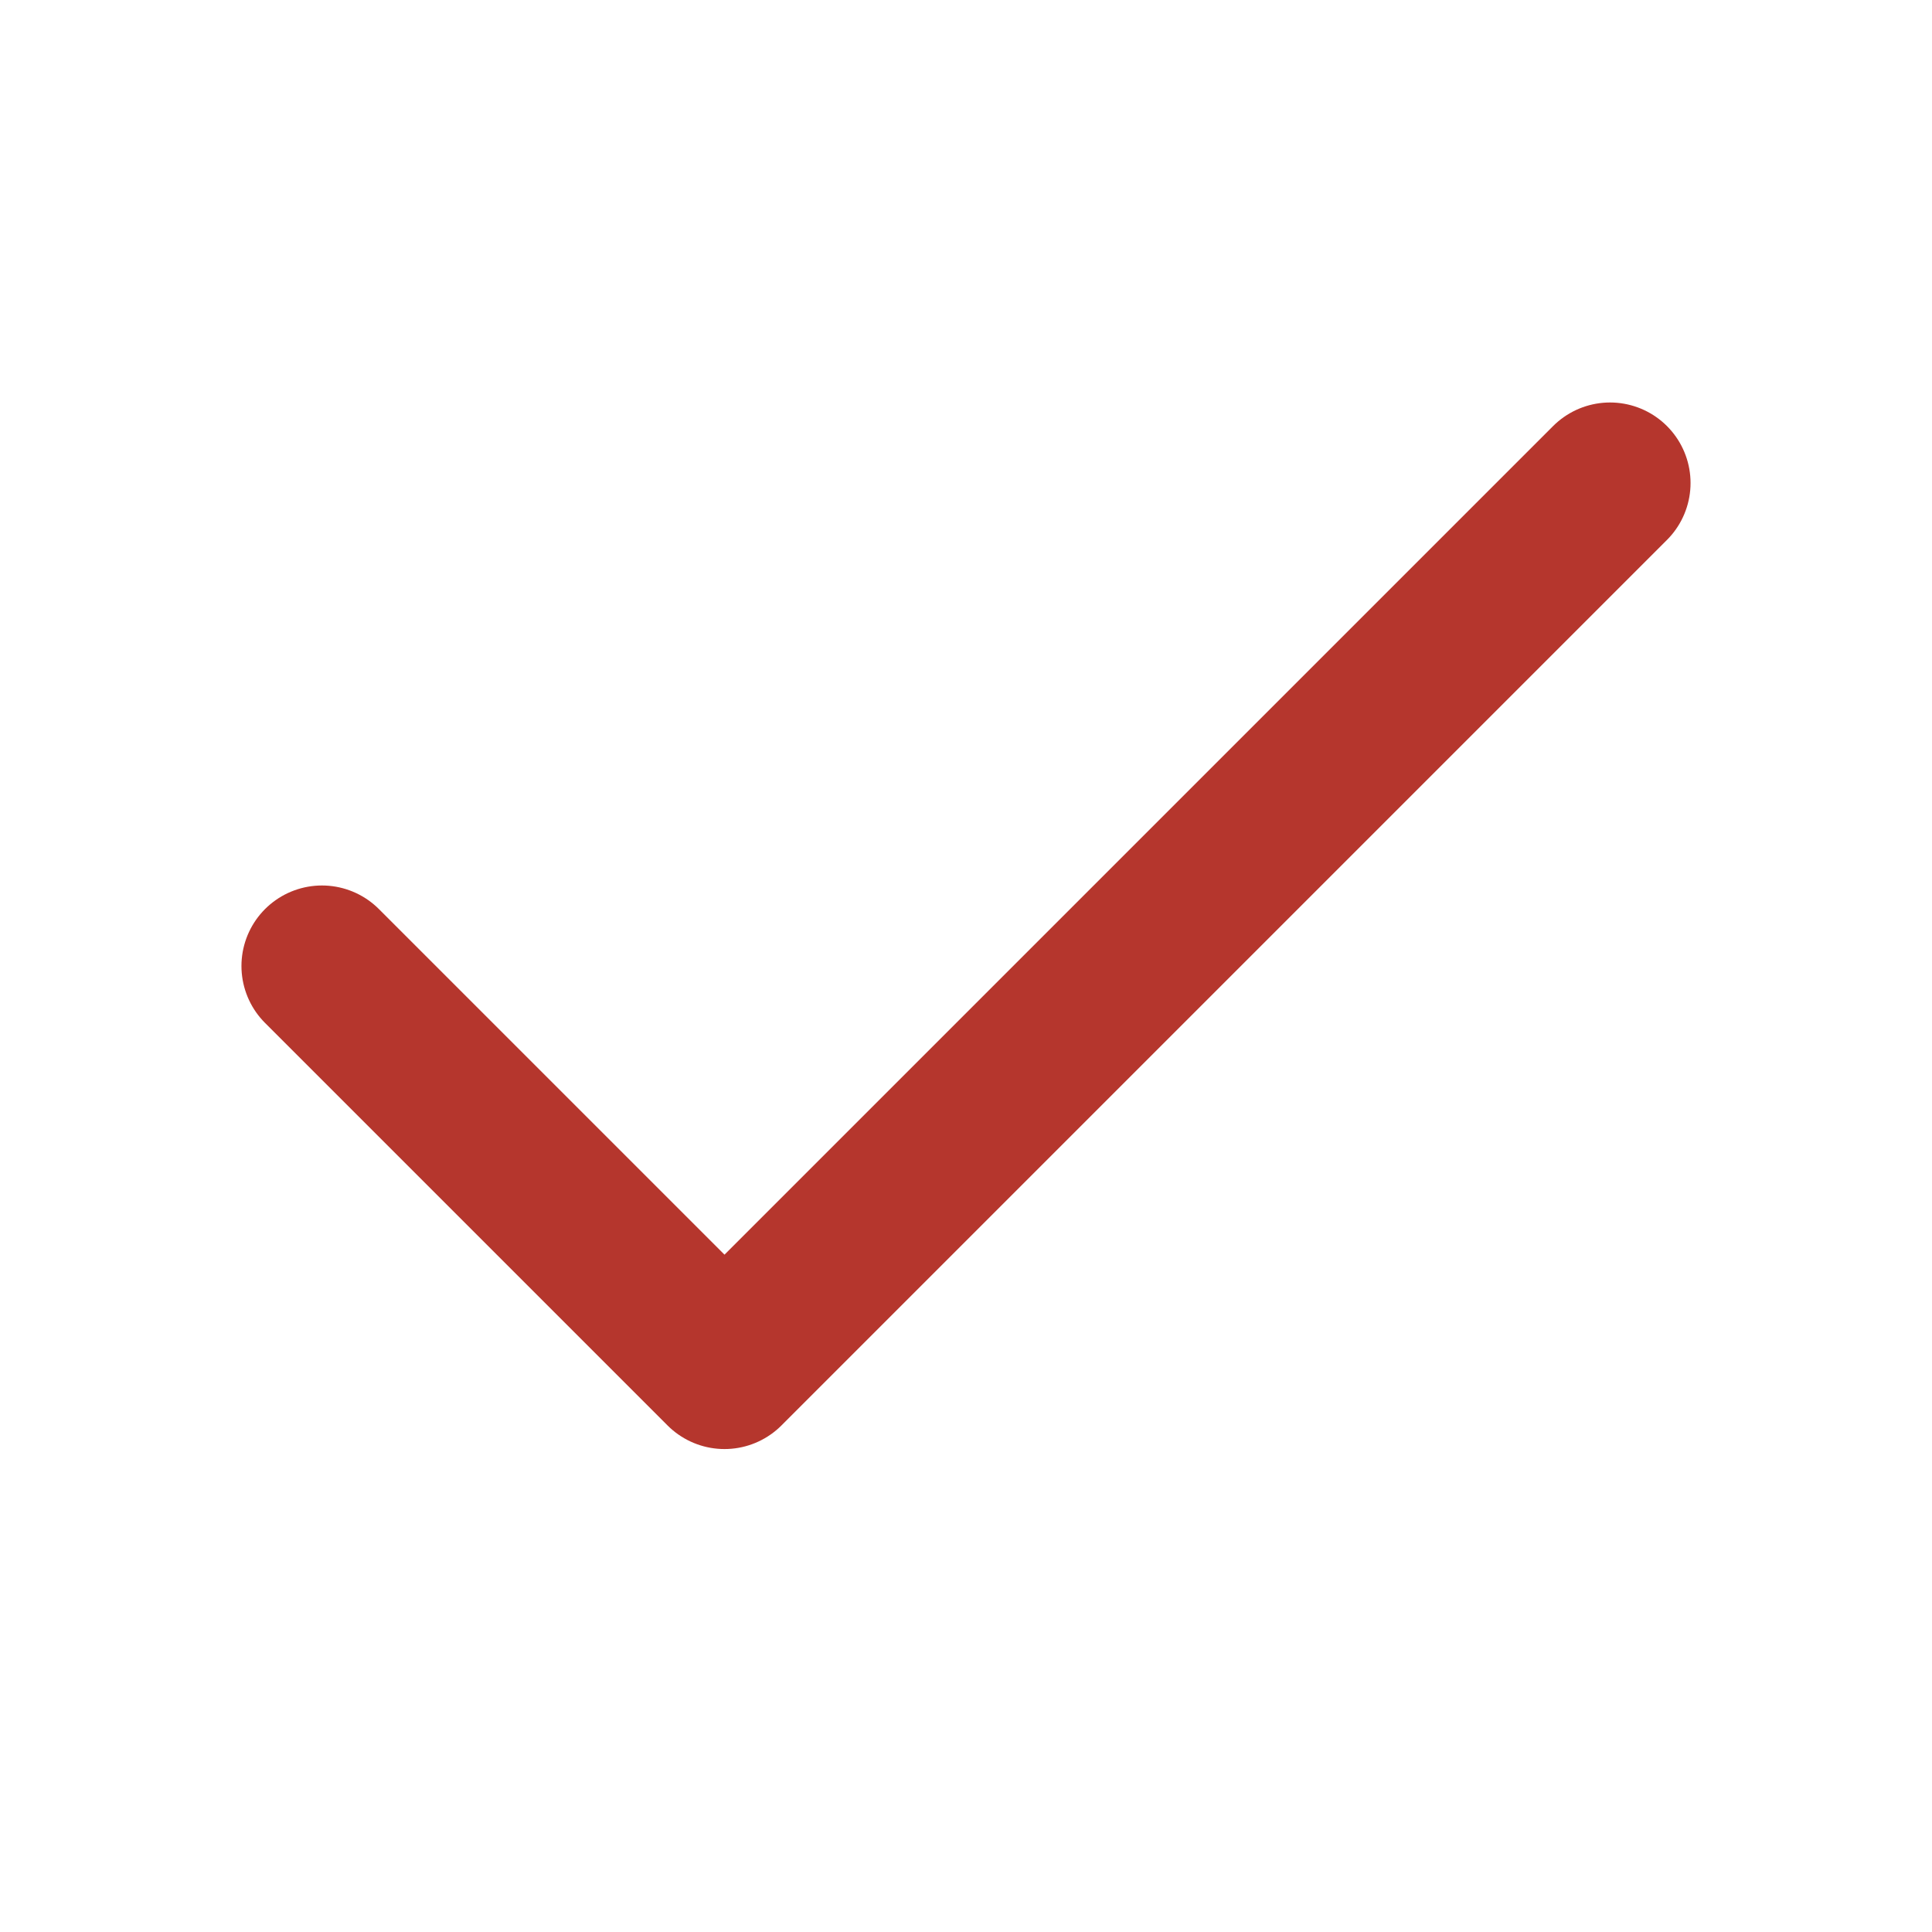
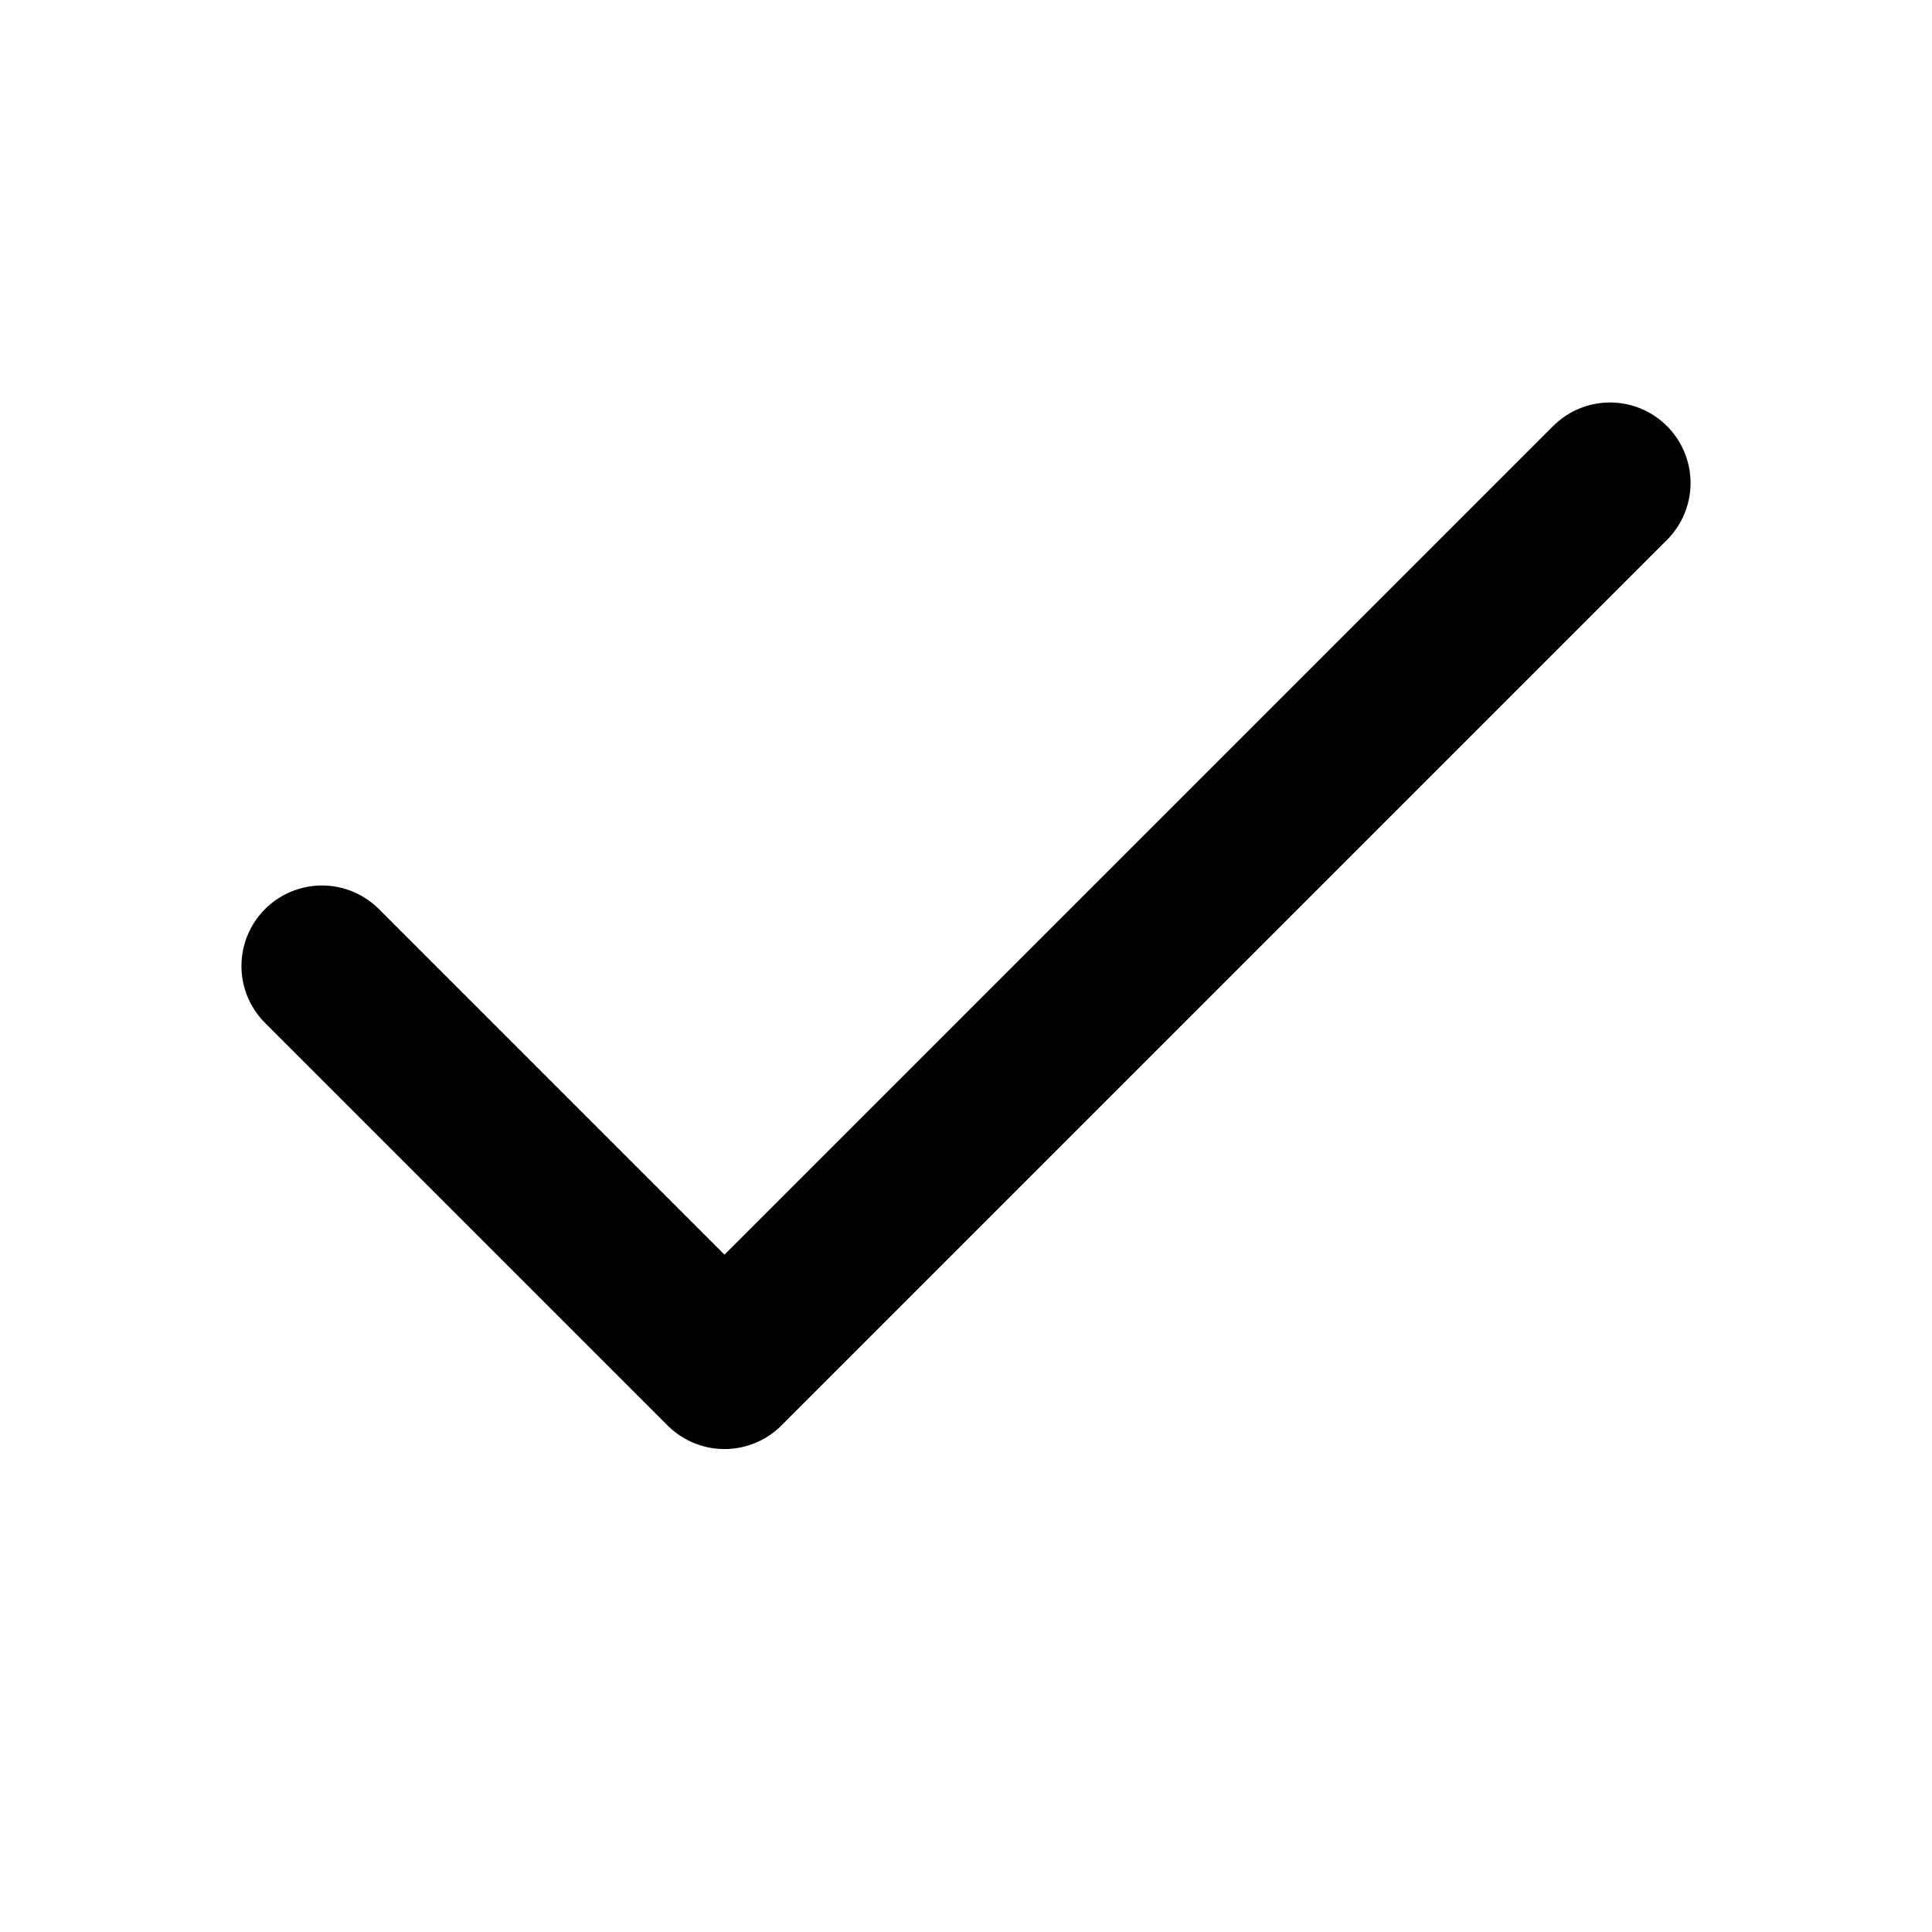
<svg xmlns="http://www.w3.org/2000/svg" width="20" height="20" viewBox="0 0 20 20" fill="none">
-   <path d="M16.667 5L7.5 14.167L3.333 10" stroke="#B5362D" stroke-width="1.667" stroke-linecap="round" stroke-linejoin="round" />
+   <path d="M16.667 5L7.5 14.167L3.333 10" stroke="currentColor" stroke-width="1.667" stroke-linecap="round" stroke-linejoin="round" />
</svg>
